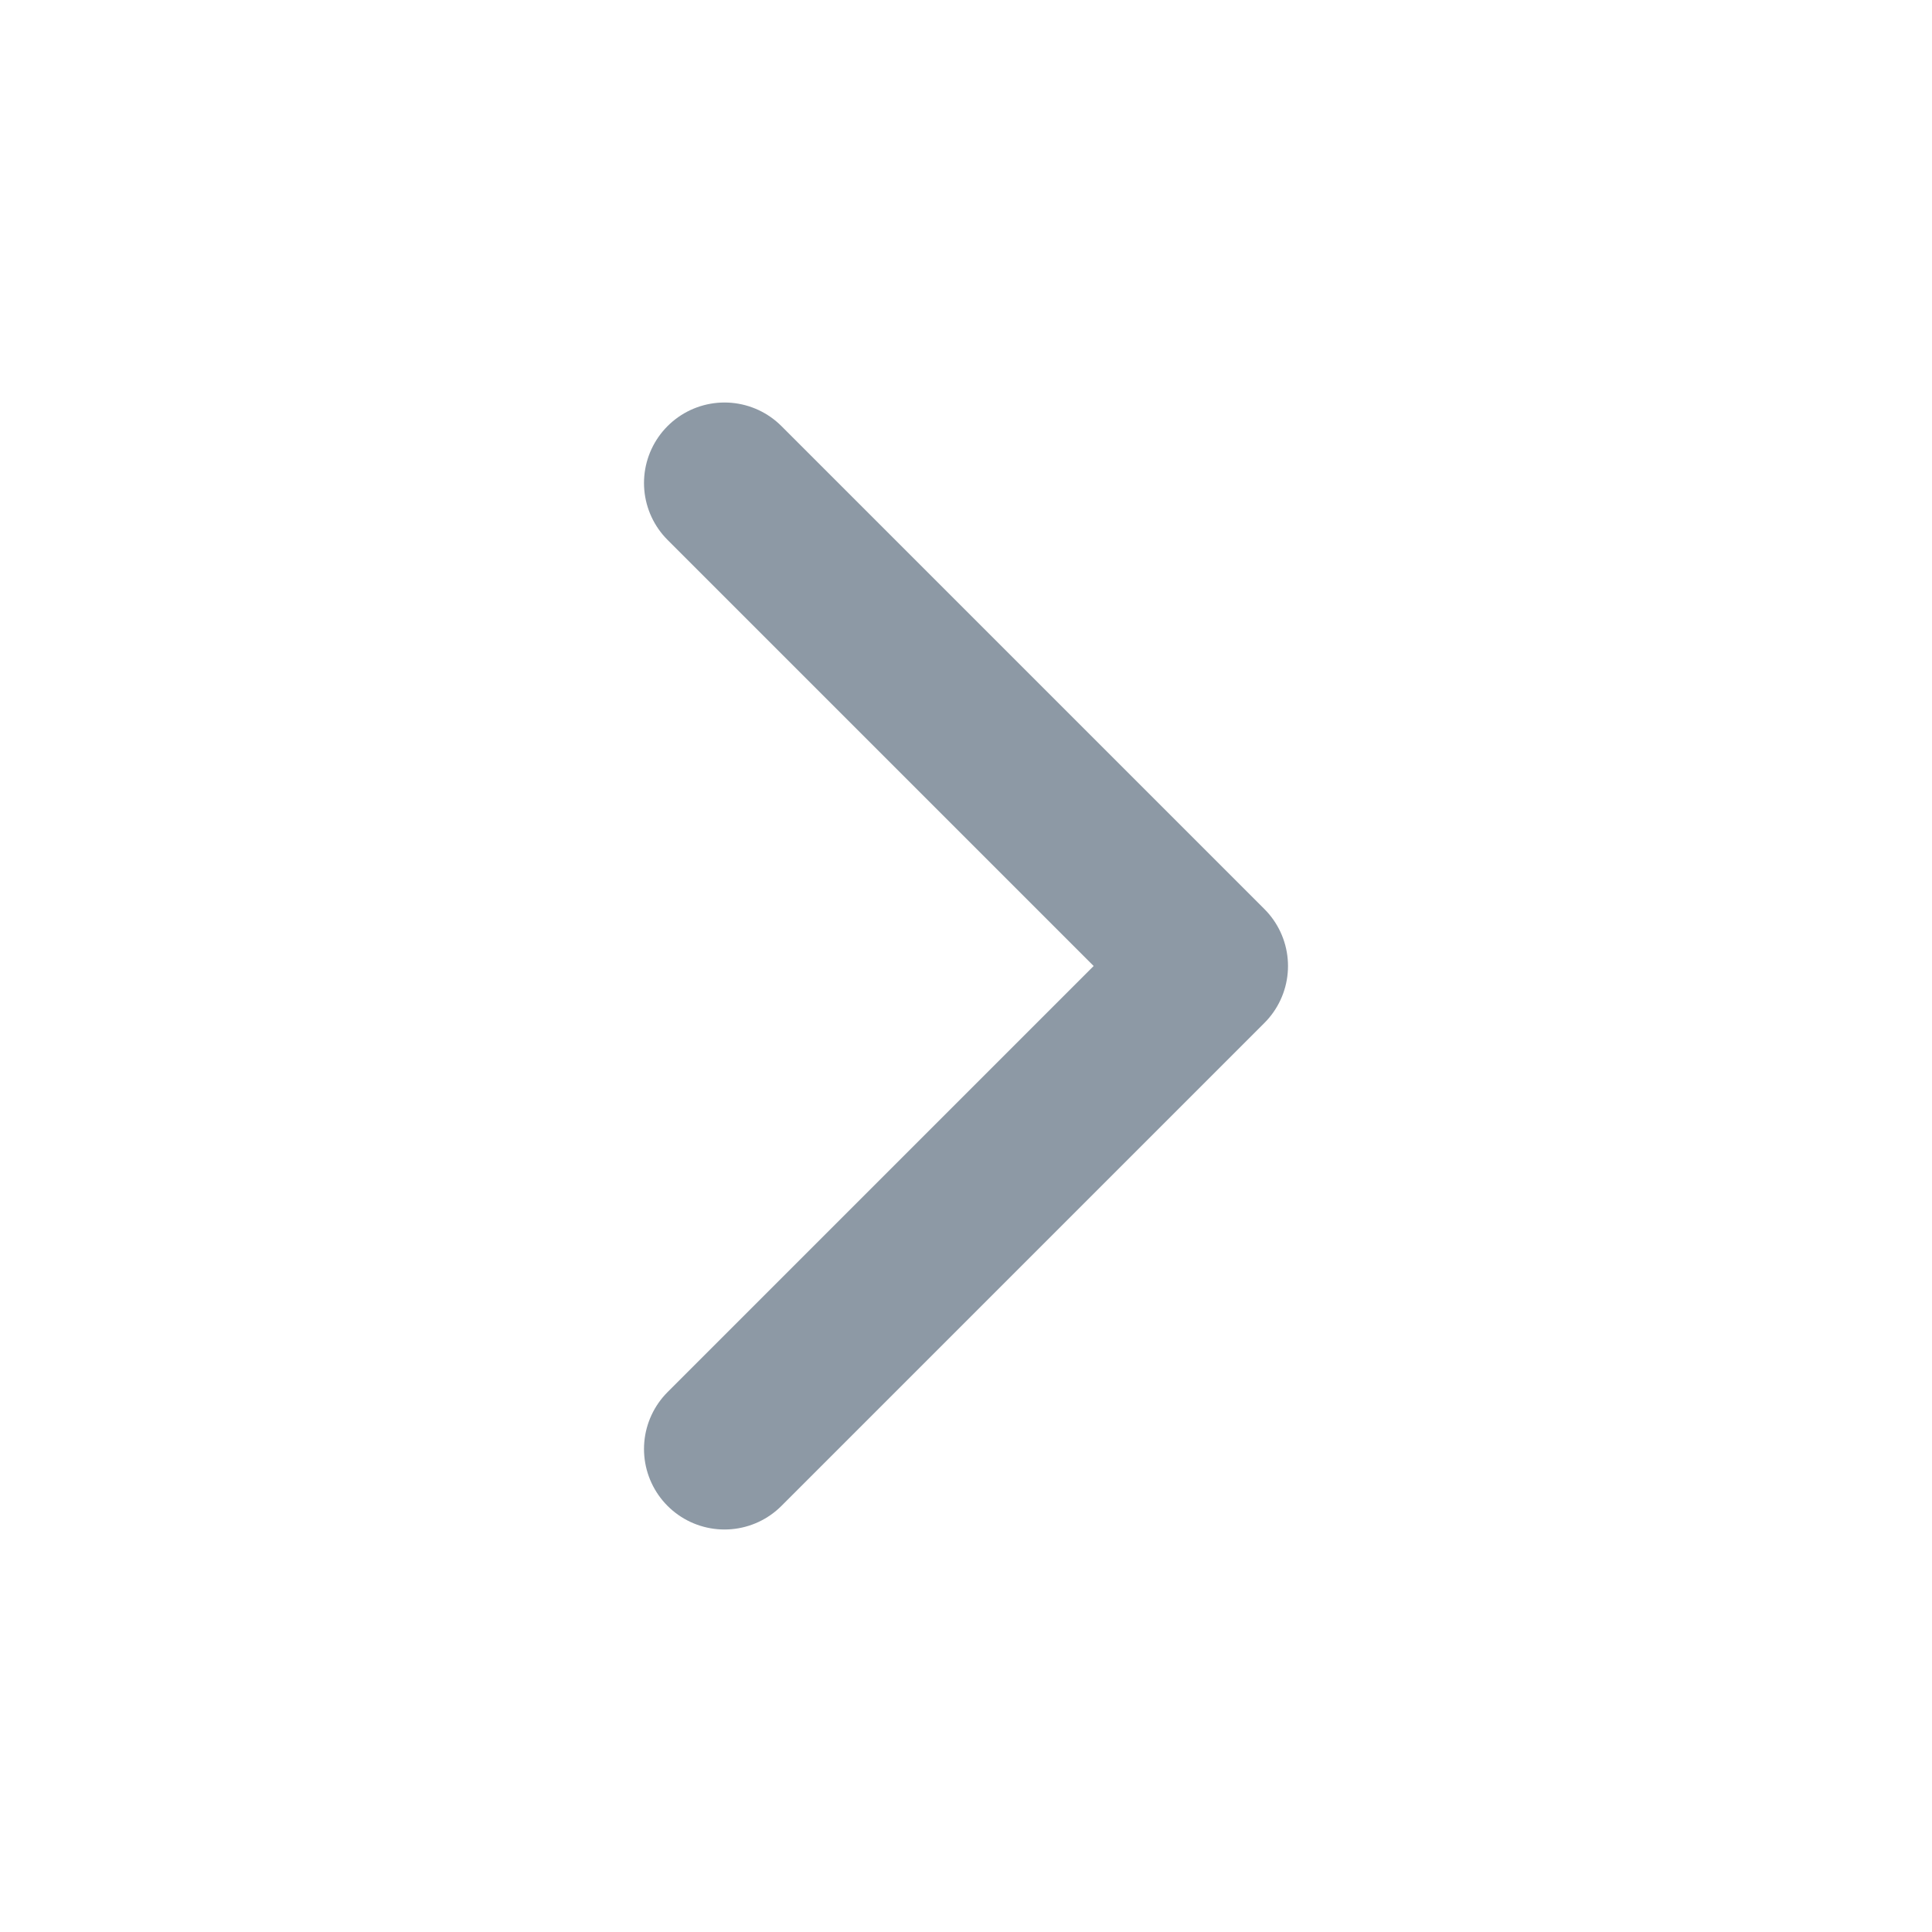
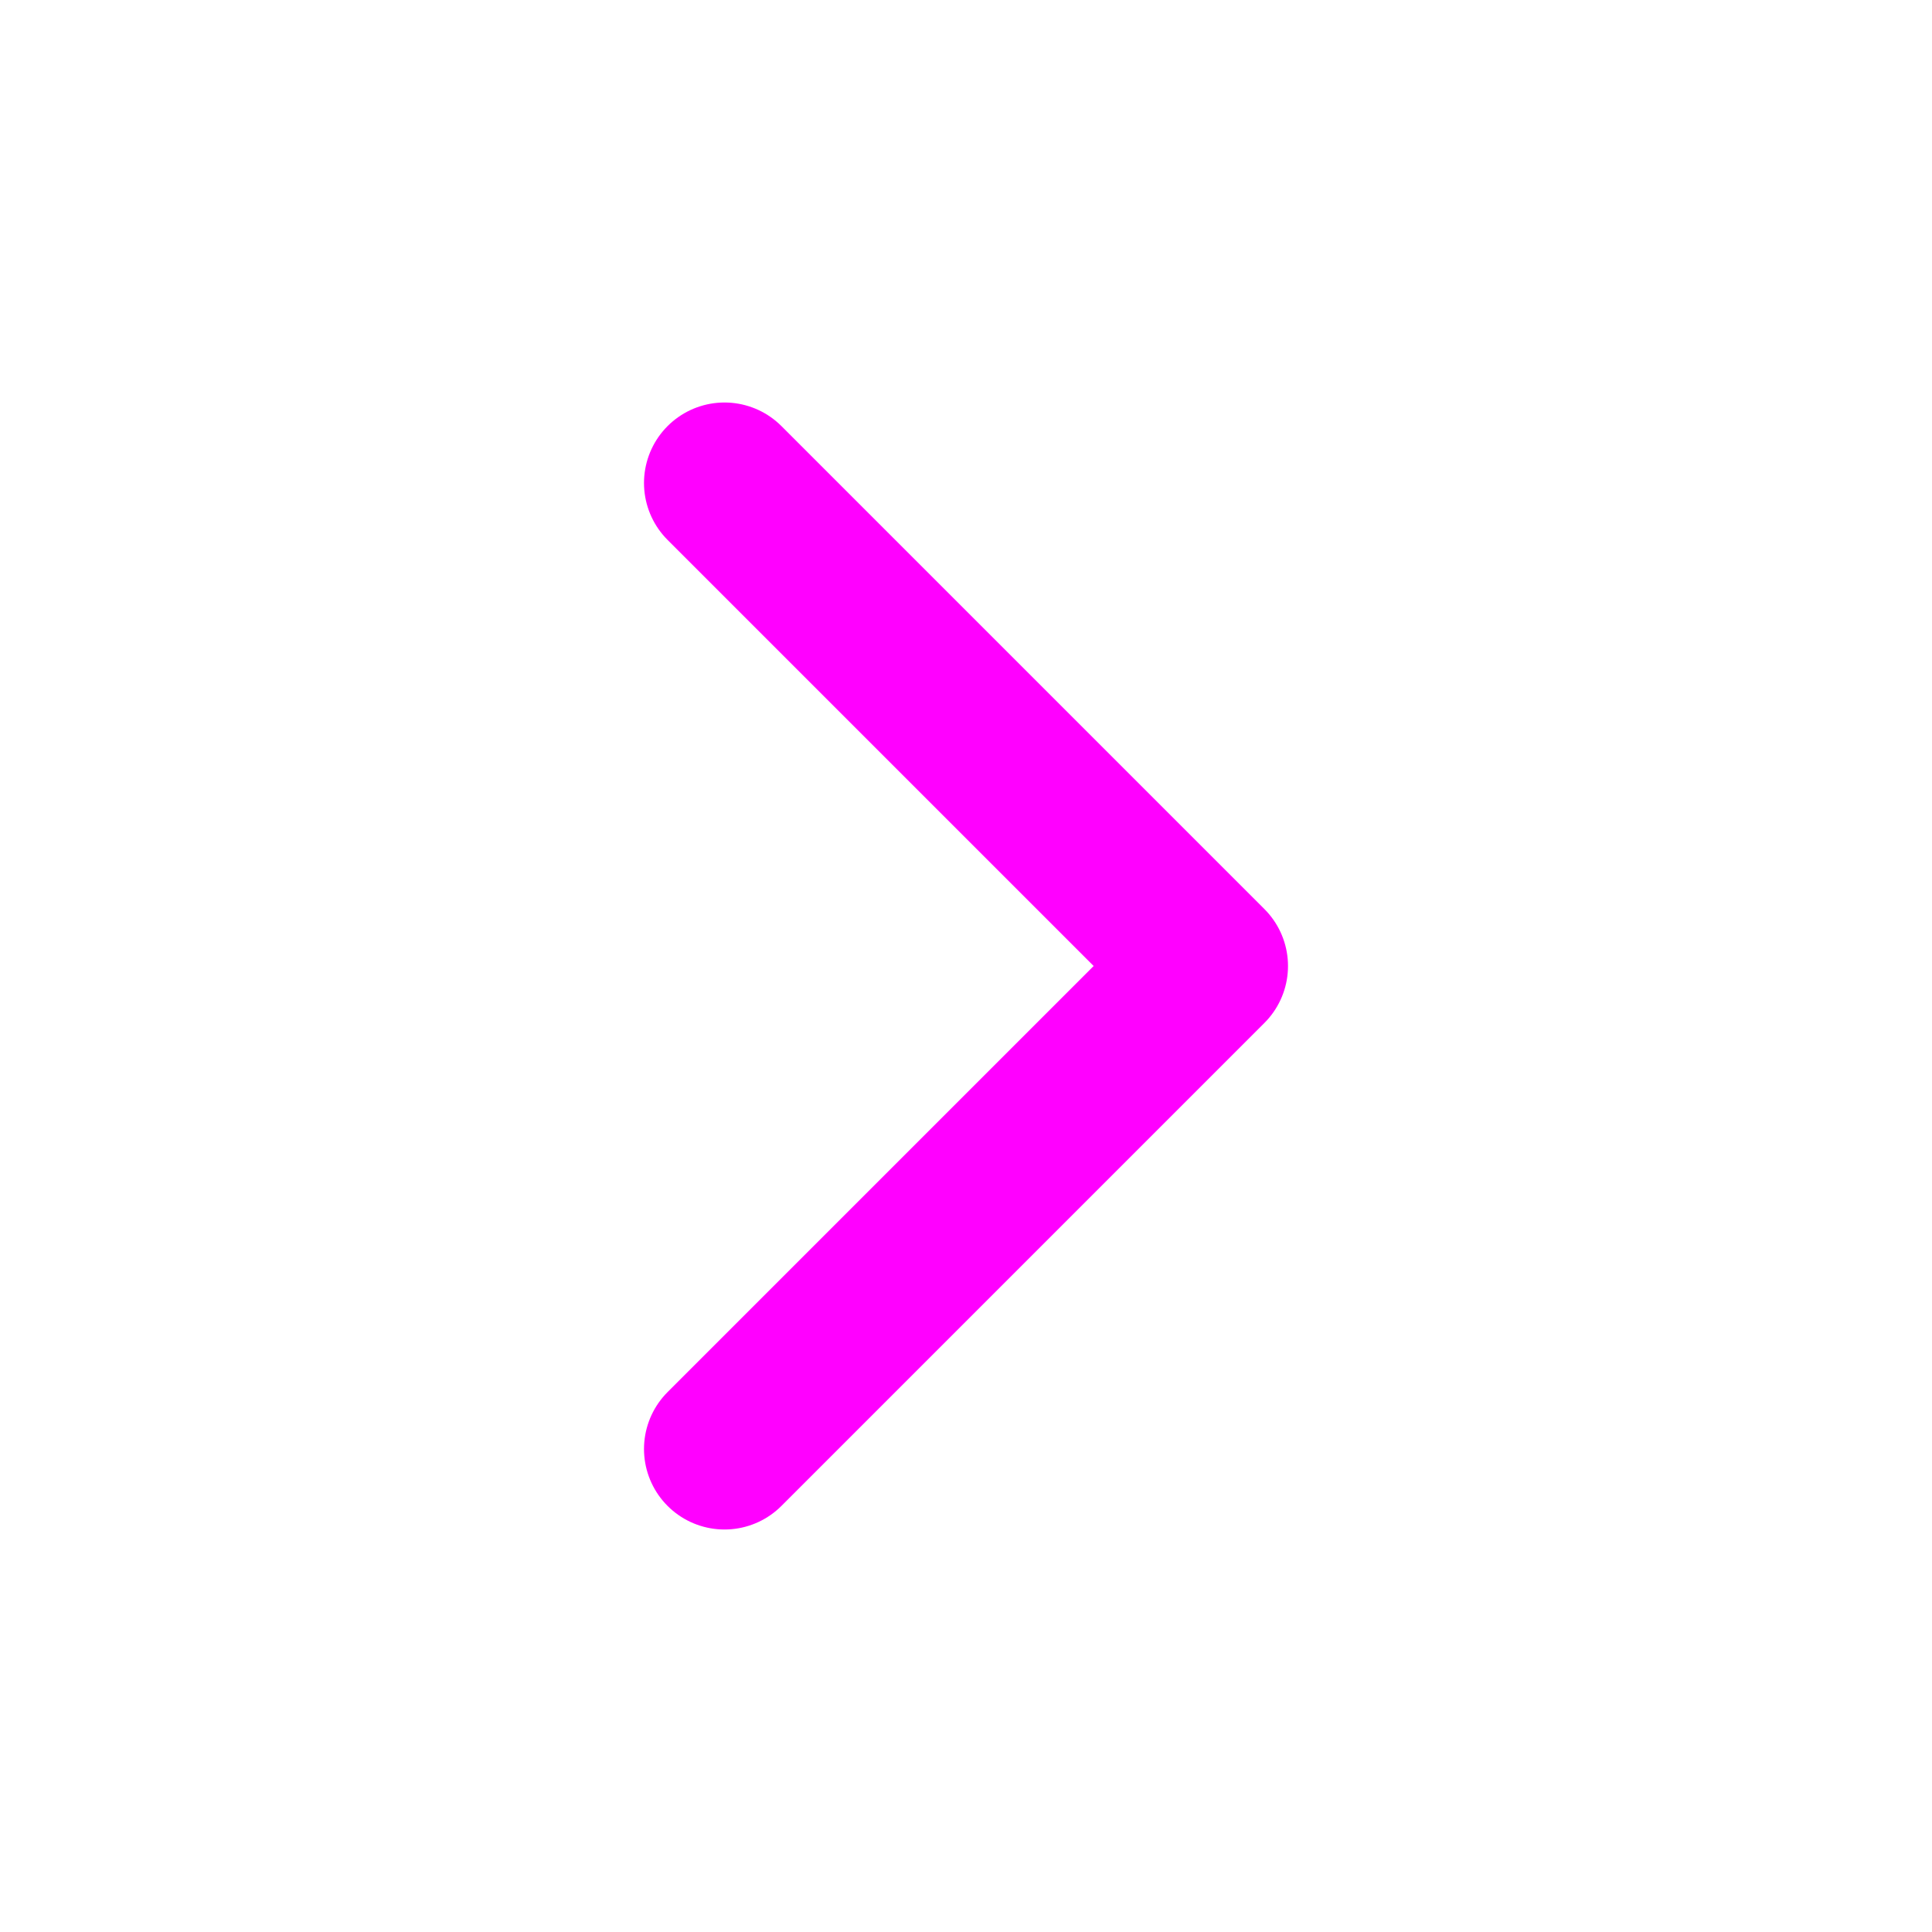
<svg xmlns="http://www.w3.org/2000/svg" width="24" height="24" viewBox="0 0 24 24" fill="none">
-   <path d="M9 18L15 12L9 6" stroke="#8D99A5" stroke-width="2" stroke-linecap="round" stroke-linejoin="round" />
+   <path d="M9 18L15 12L9 6" stroke="#ff00ff" stroke-width="2" stroke-linecap="round" stroke-linejoin="round" />
</svg>
